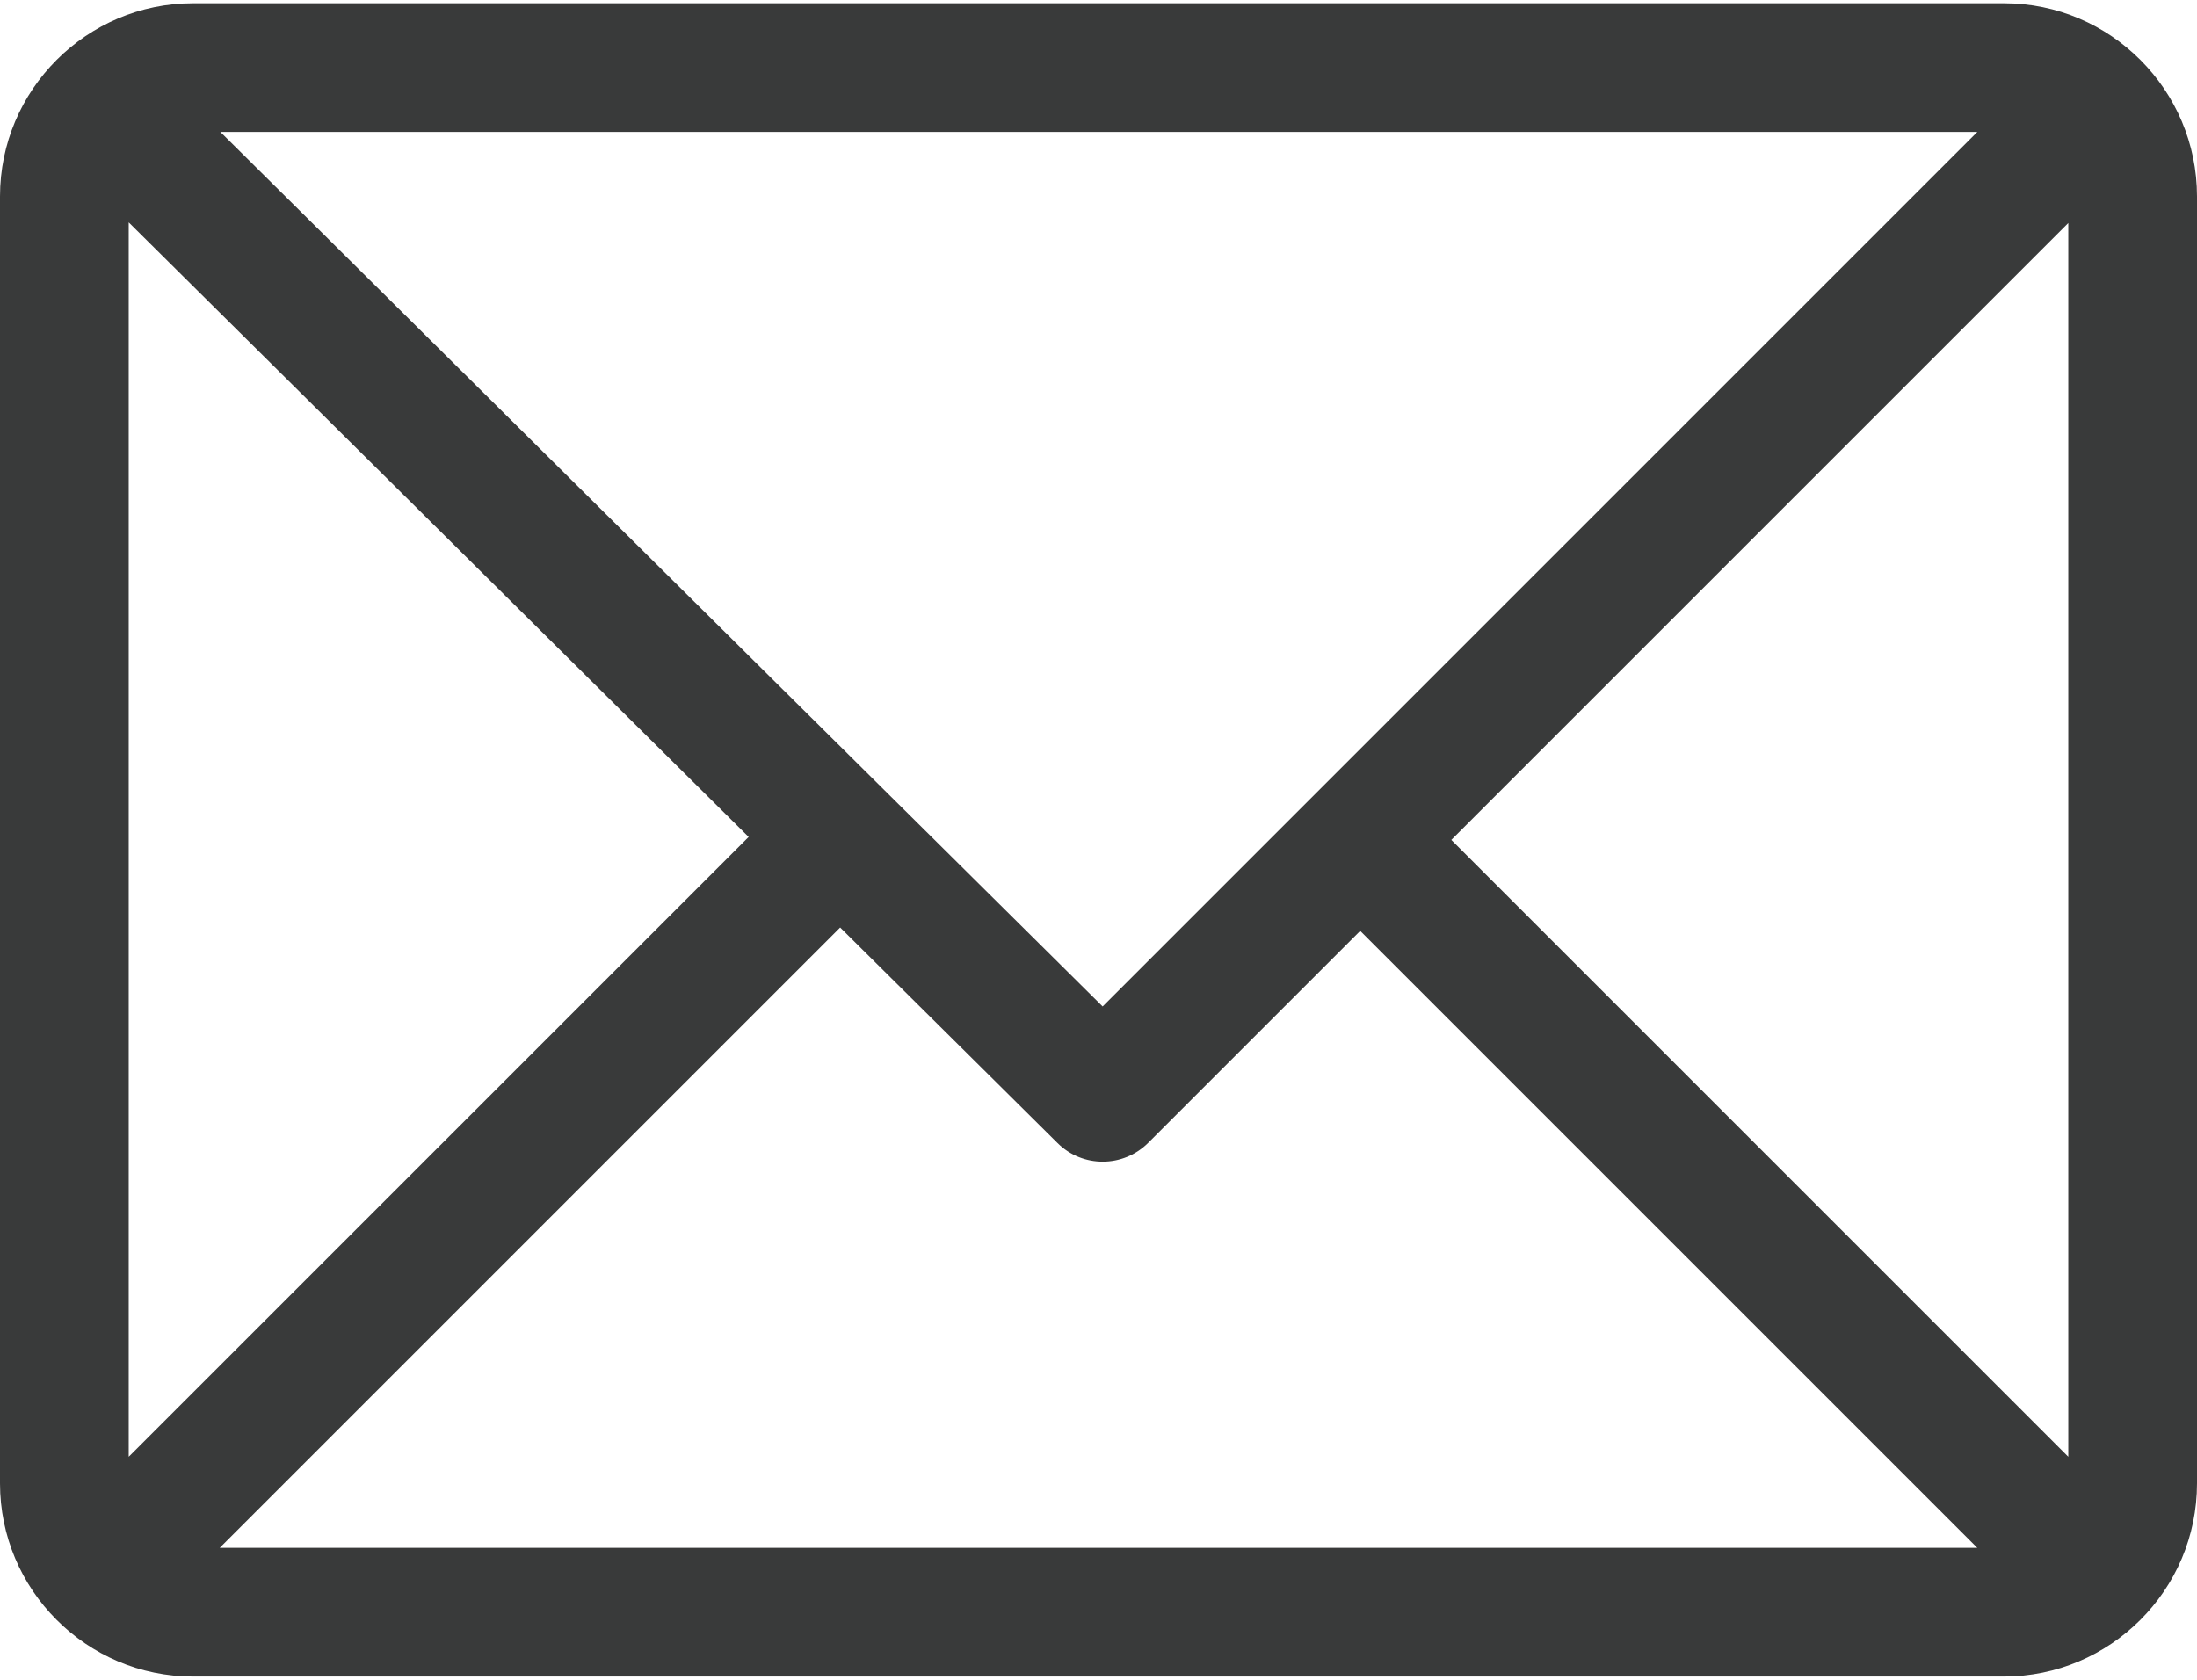
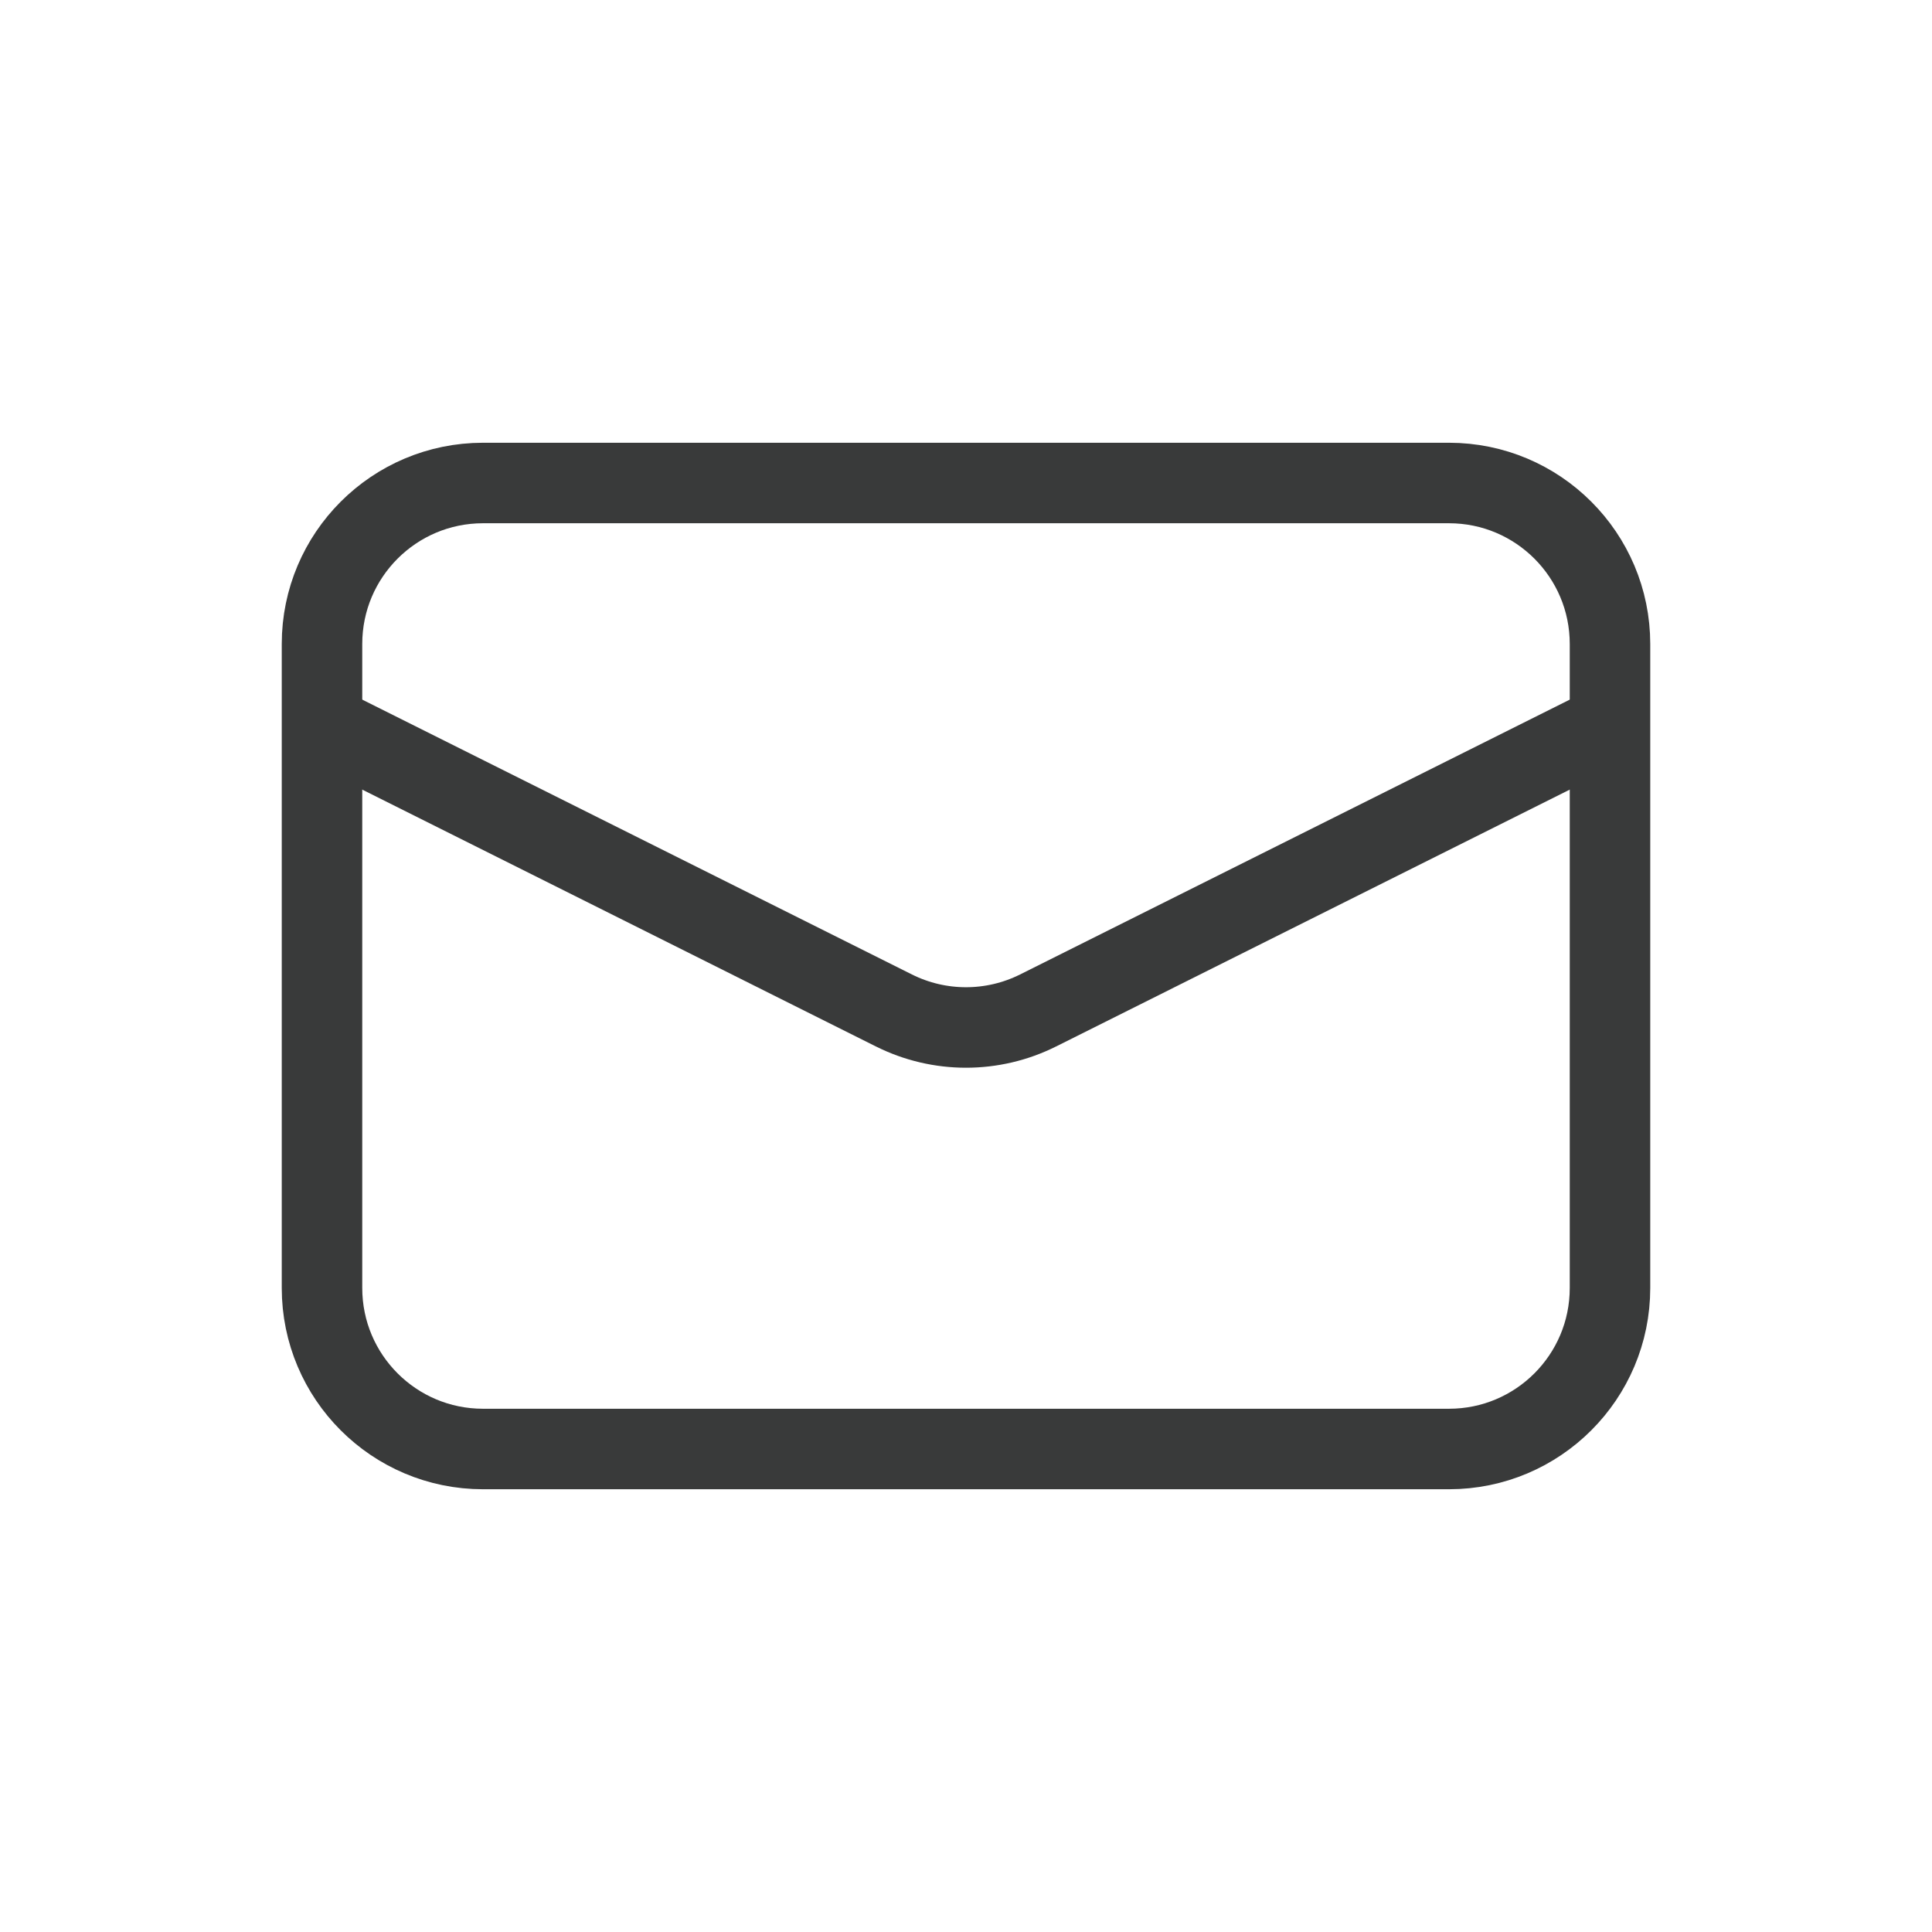
- <svg xmlns="http://www.w3.org/2000/svg" width="17" height="13" viewBox="0 0 17 13" fill="none">
-   <path d="M15.506 0.025H1.494C0.671 0.025 0 0.696 0 1.52V11.48C0 12.301 0.668 12.975 1.494 12.975H15.506C16.327 12.975 17 12.306 17 11.48V1.52C17 0.699 16.332 0.025 15.506 0.025ZM15.3 1.021L8.532 7.789L1.705 1.021H15.3ZM0.996 11.274V1.721L5.793 6.477L0.996 11.274ZM1.7 11.979L6.501 7.178L8.183 8.846C8.377 9.039 8.691 9.038 8.885 8.844L10.525 7.204L15.3 11.979H1.7ZM16.004 11.274L11.23 6.5L16.004 1.726V11.274Z" fill="#393A3A" />
+ <svg xmlns="http://www.w3.org/2000/svg" width="24" height="24" viewBox="0 0 24 24" fill="none">
+   <rect x="4" y="6" width="16" height="12" rx="2" stroke="#393A3A" />
+   <path d="M4 9L11.106 12.553C11.669 12.834 12.331 12.834 12.894 12.553L20 9" stroke="#393A3A" />
</svg>
